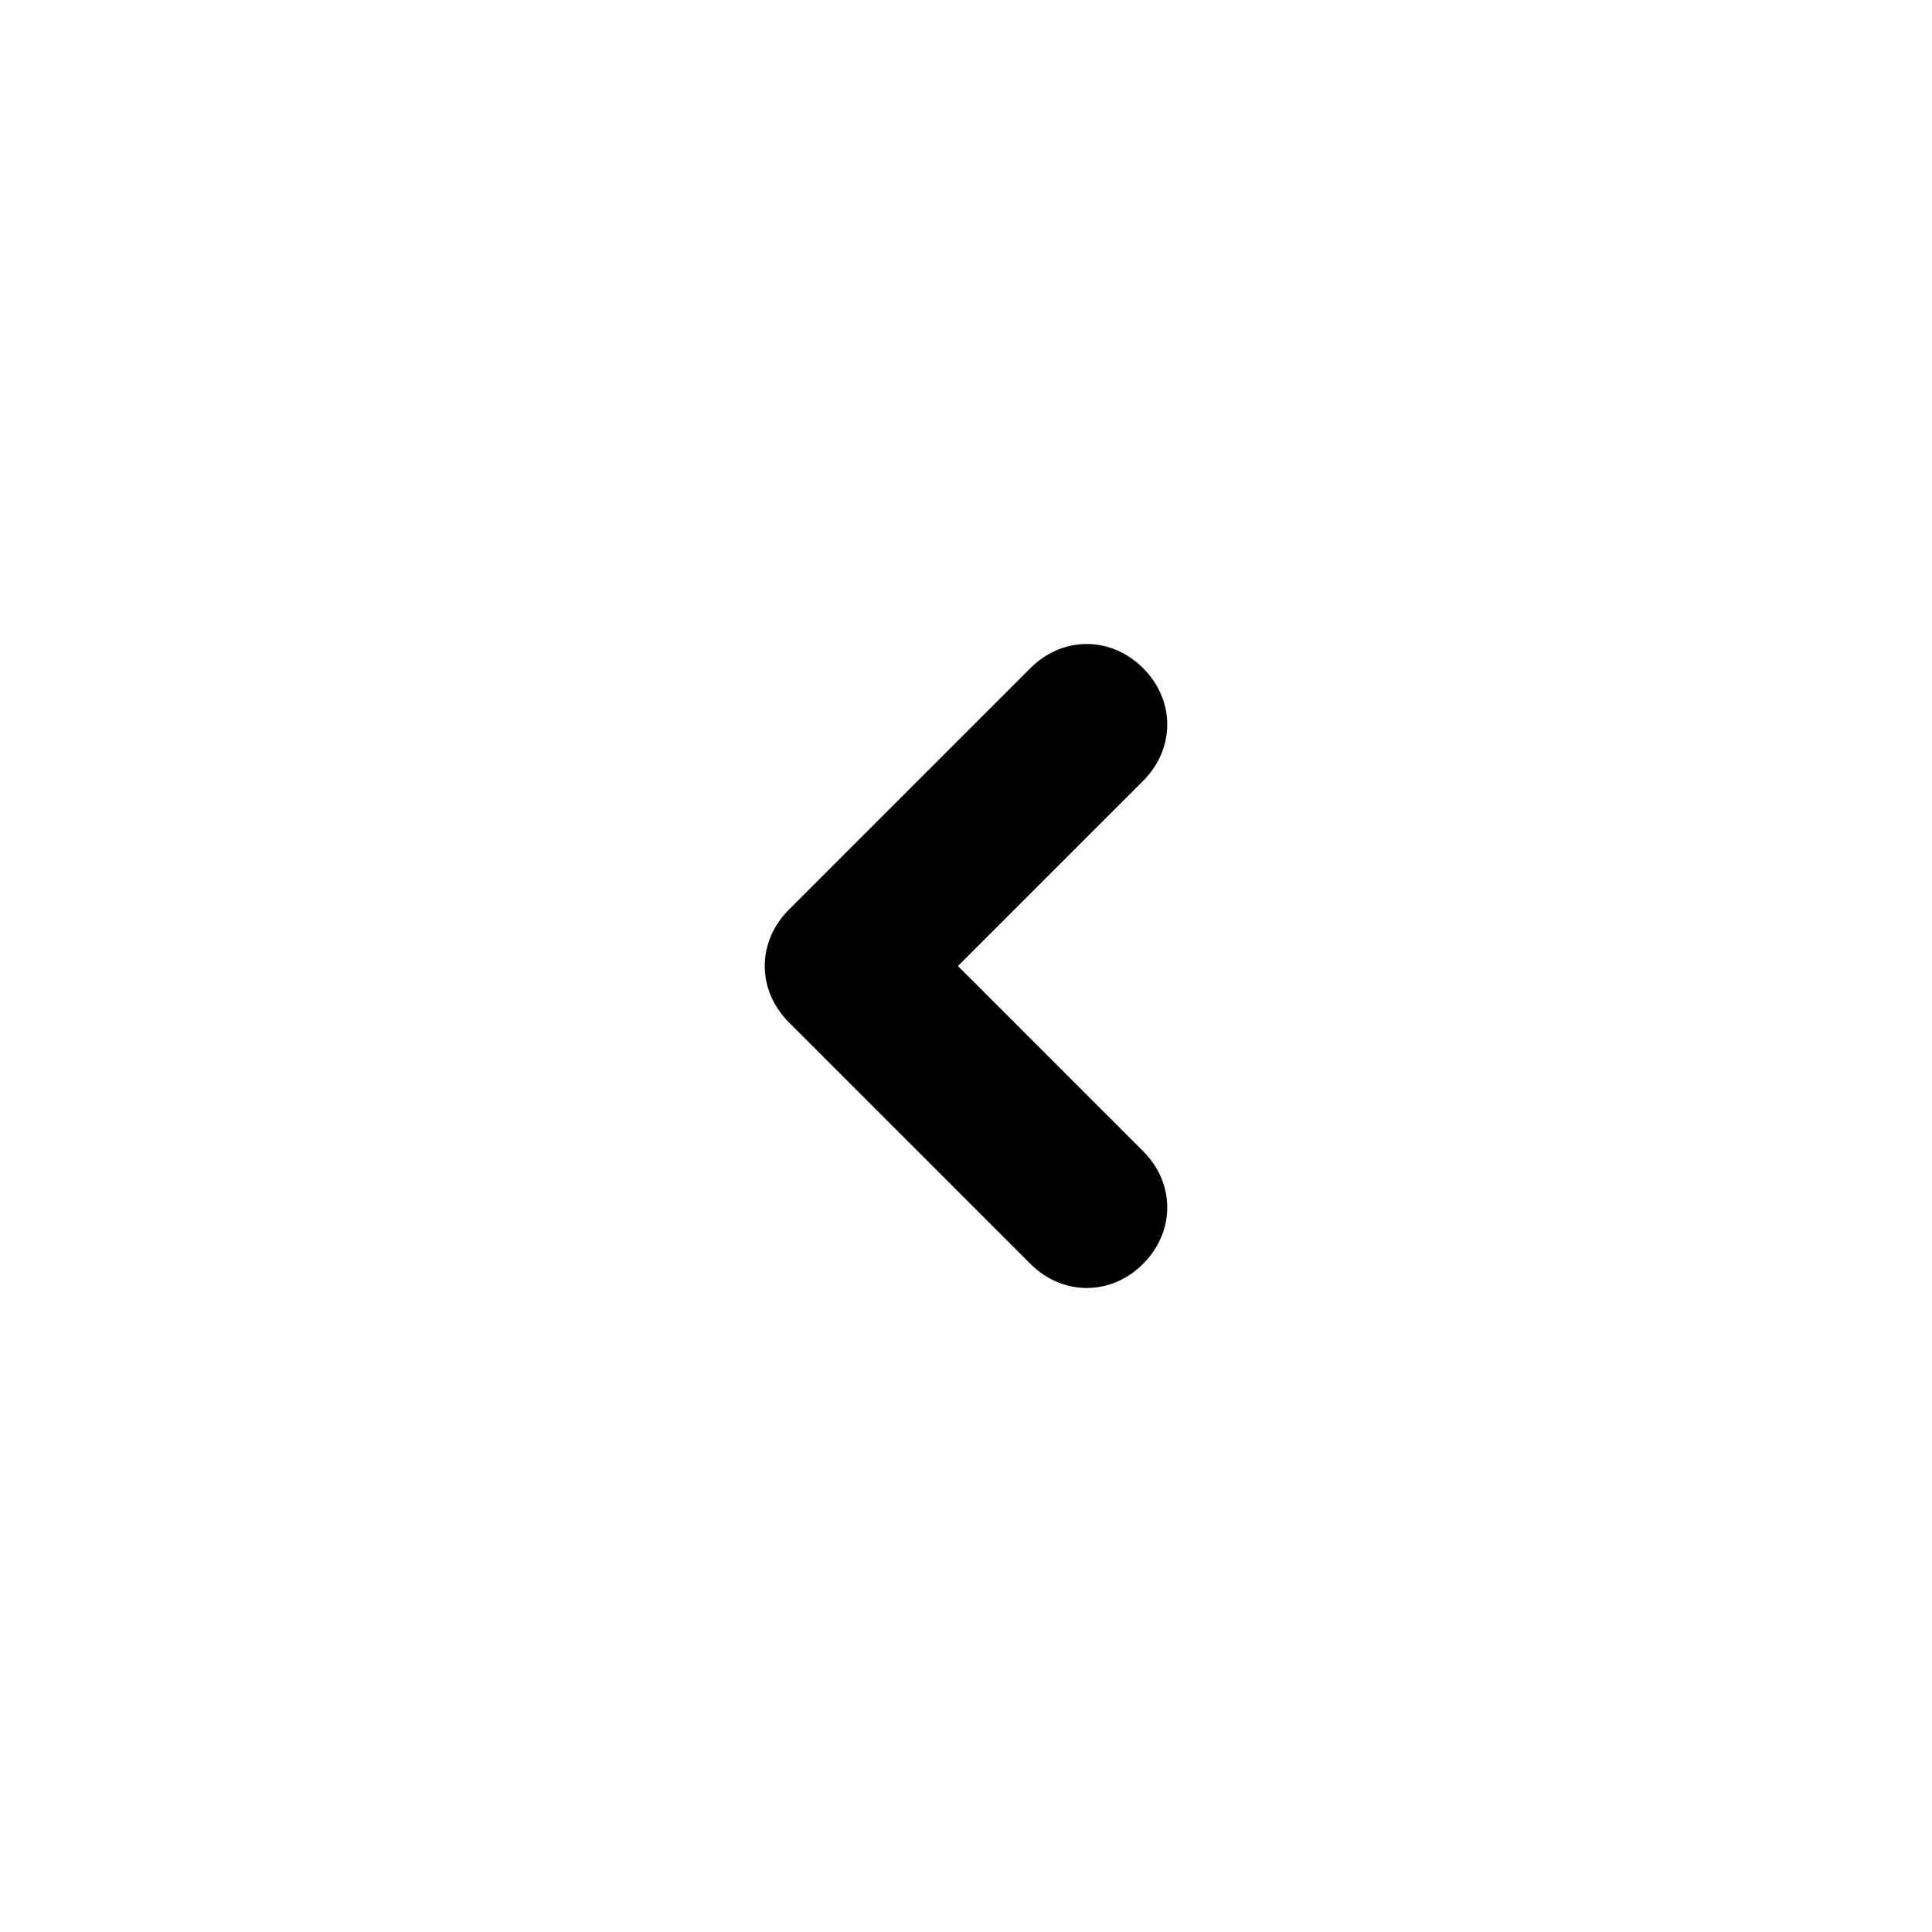
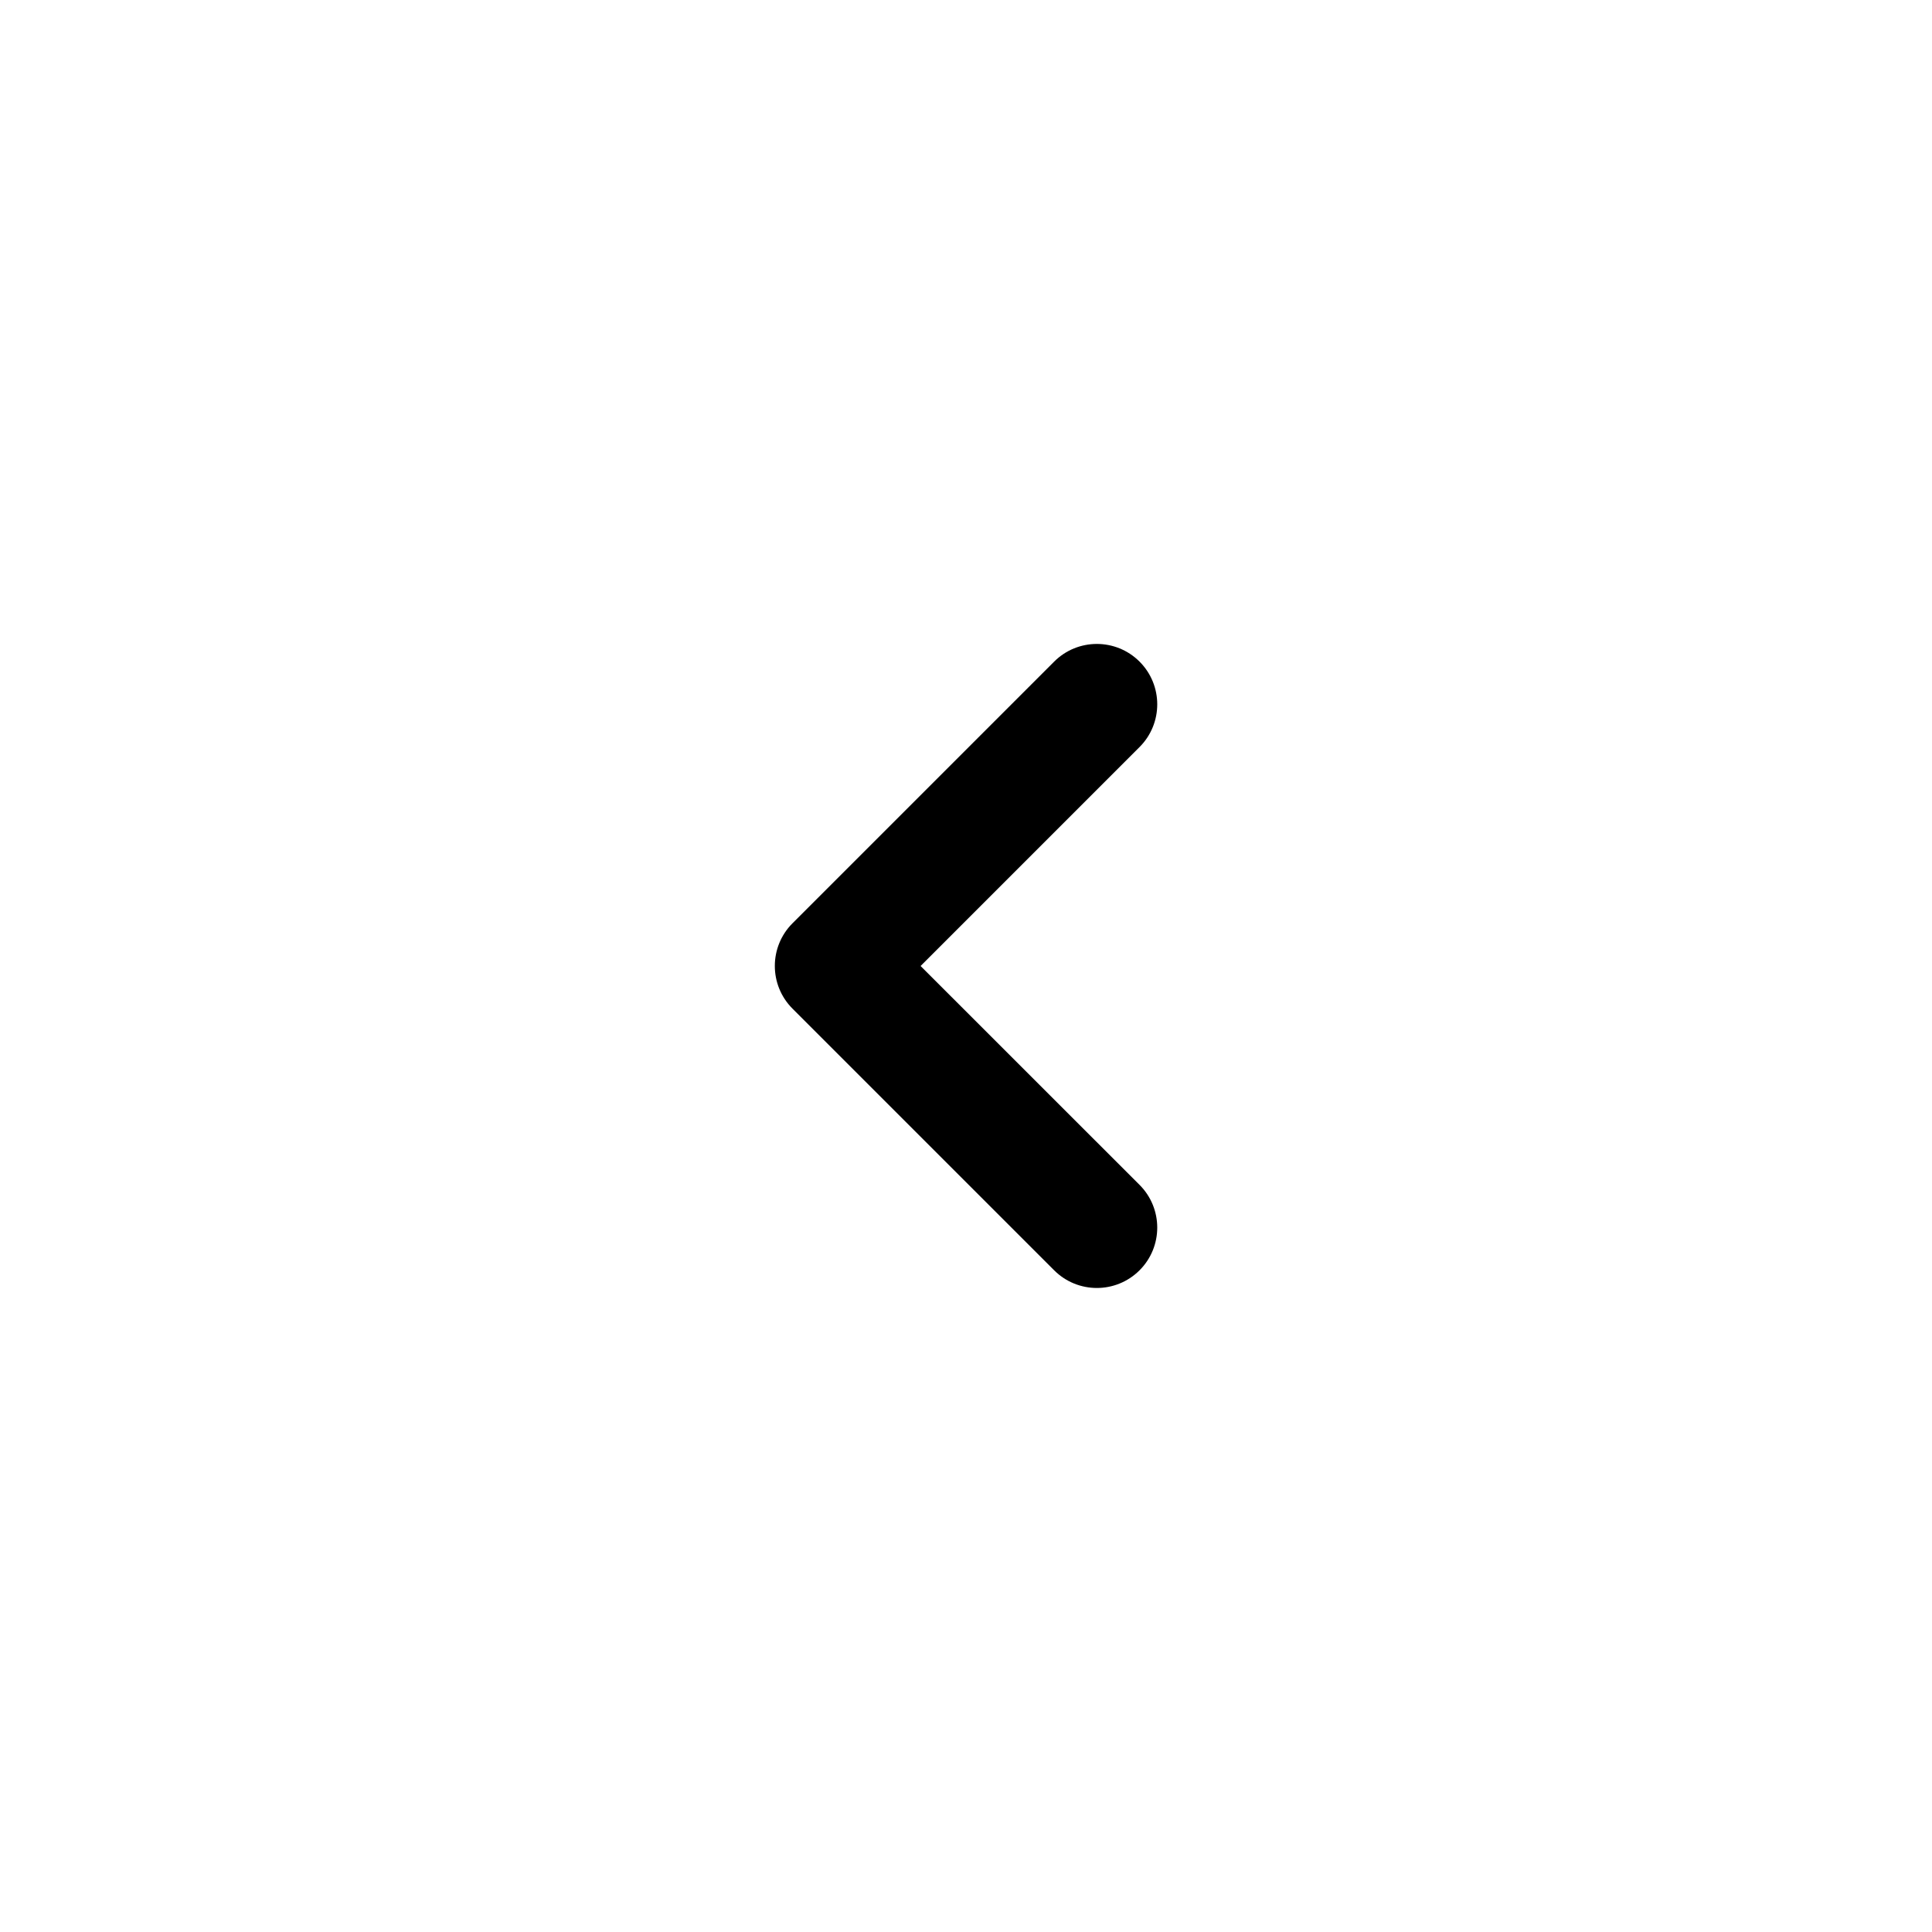
- <svg xmlns="http://www.w3.org/2000/svg" id="angle-left-s" viewBox="0 0 24 24" style="enable-background:new 0 0 24 24">
-   <rect id="bg" width="24" height="24" style="opacity:0;fill:#f2f2f2" />
-   <path id="path" d="M12.8 15.7c.4.4 1 .4 1.4 0 .4-.4.4-1 0-1.4L11.9 12l2.3-2.3c.4-.4.4-1 0-1.4-.4-.4-1-.4-1.4 0l-3 3c-.4.4-.4 1 0 1.4l3 3z" />
+ <svg xmlns="http://www.w3.org/2000/svg" id="icons" viewBox="0 0 24 24">
+   <rect id="canvas" width="24" height="24" style="fill:none" />
+   <path d="M13.095,15.78a.75.75,0,0,0,1.061-1.061L11.436,12l2.72-2.72a.75.75,0,0,0-1.061-1.061l-3.25,3.25a.75.75,0,0,0,0,1.061Z" />
</svg>
